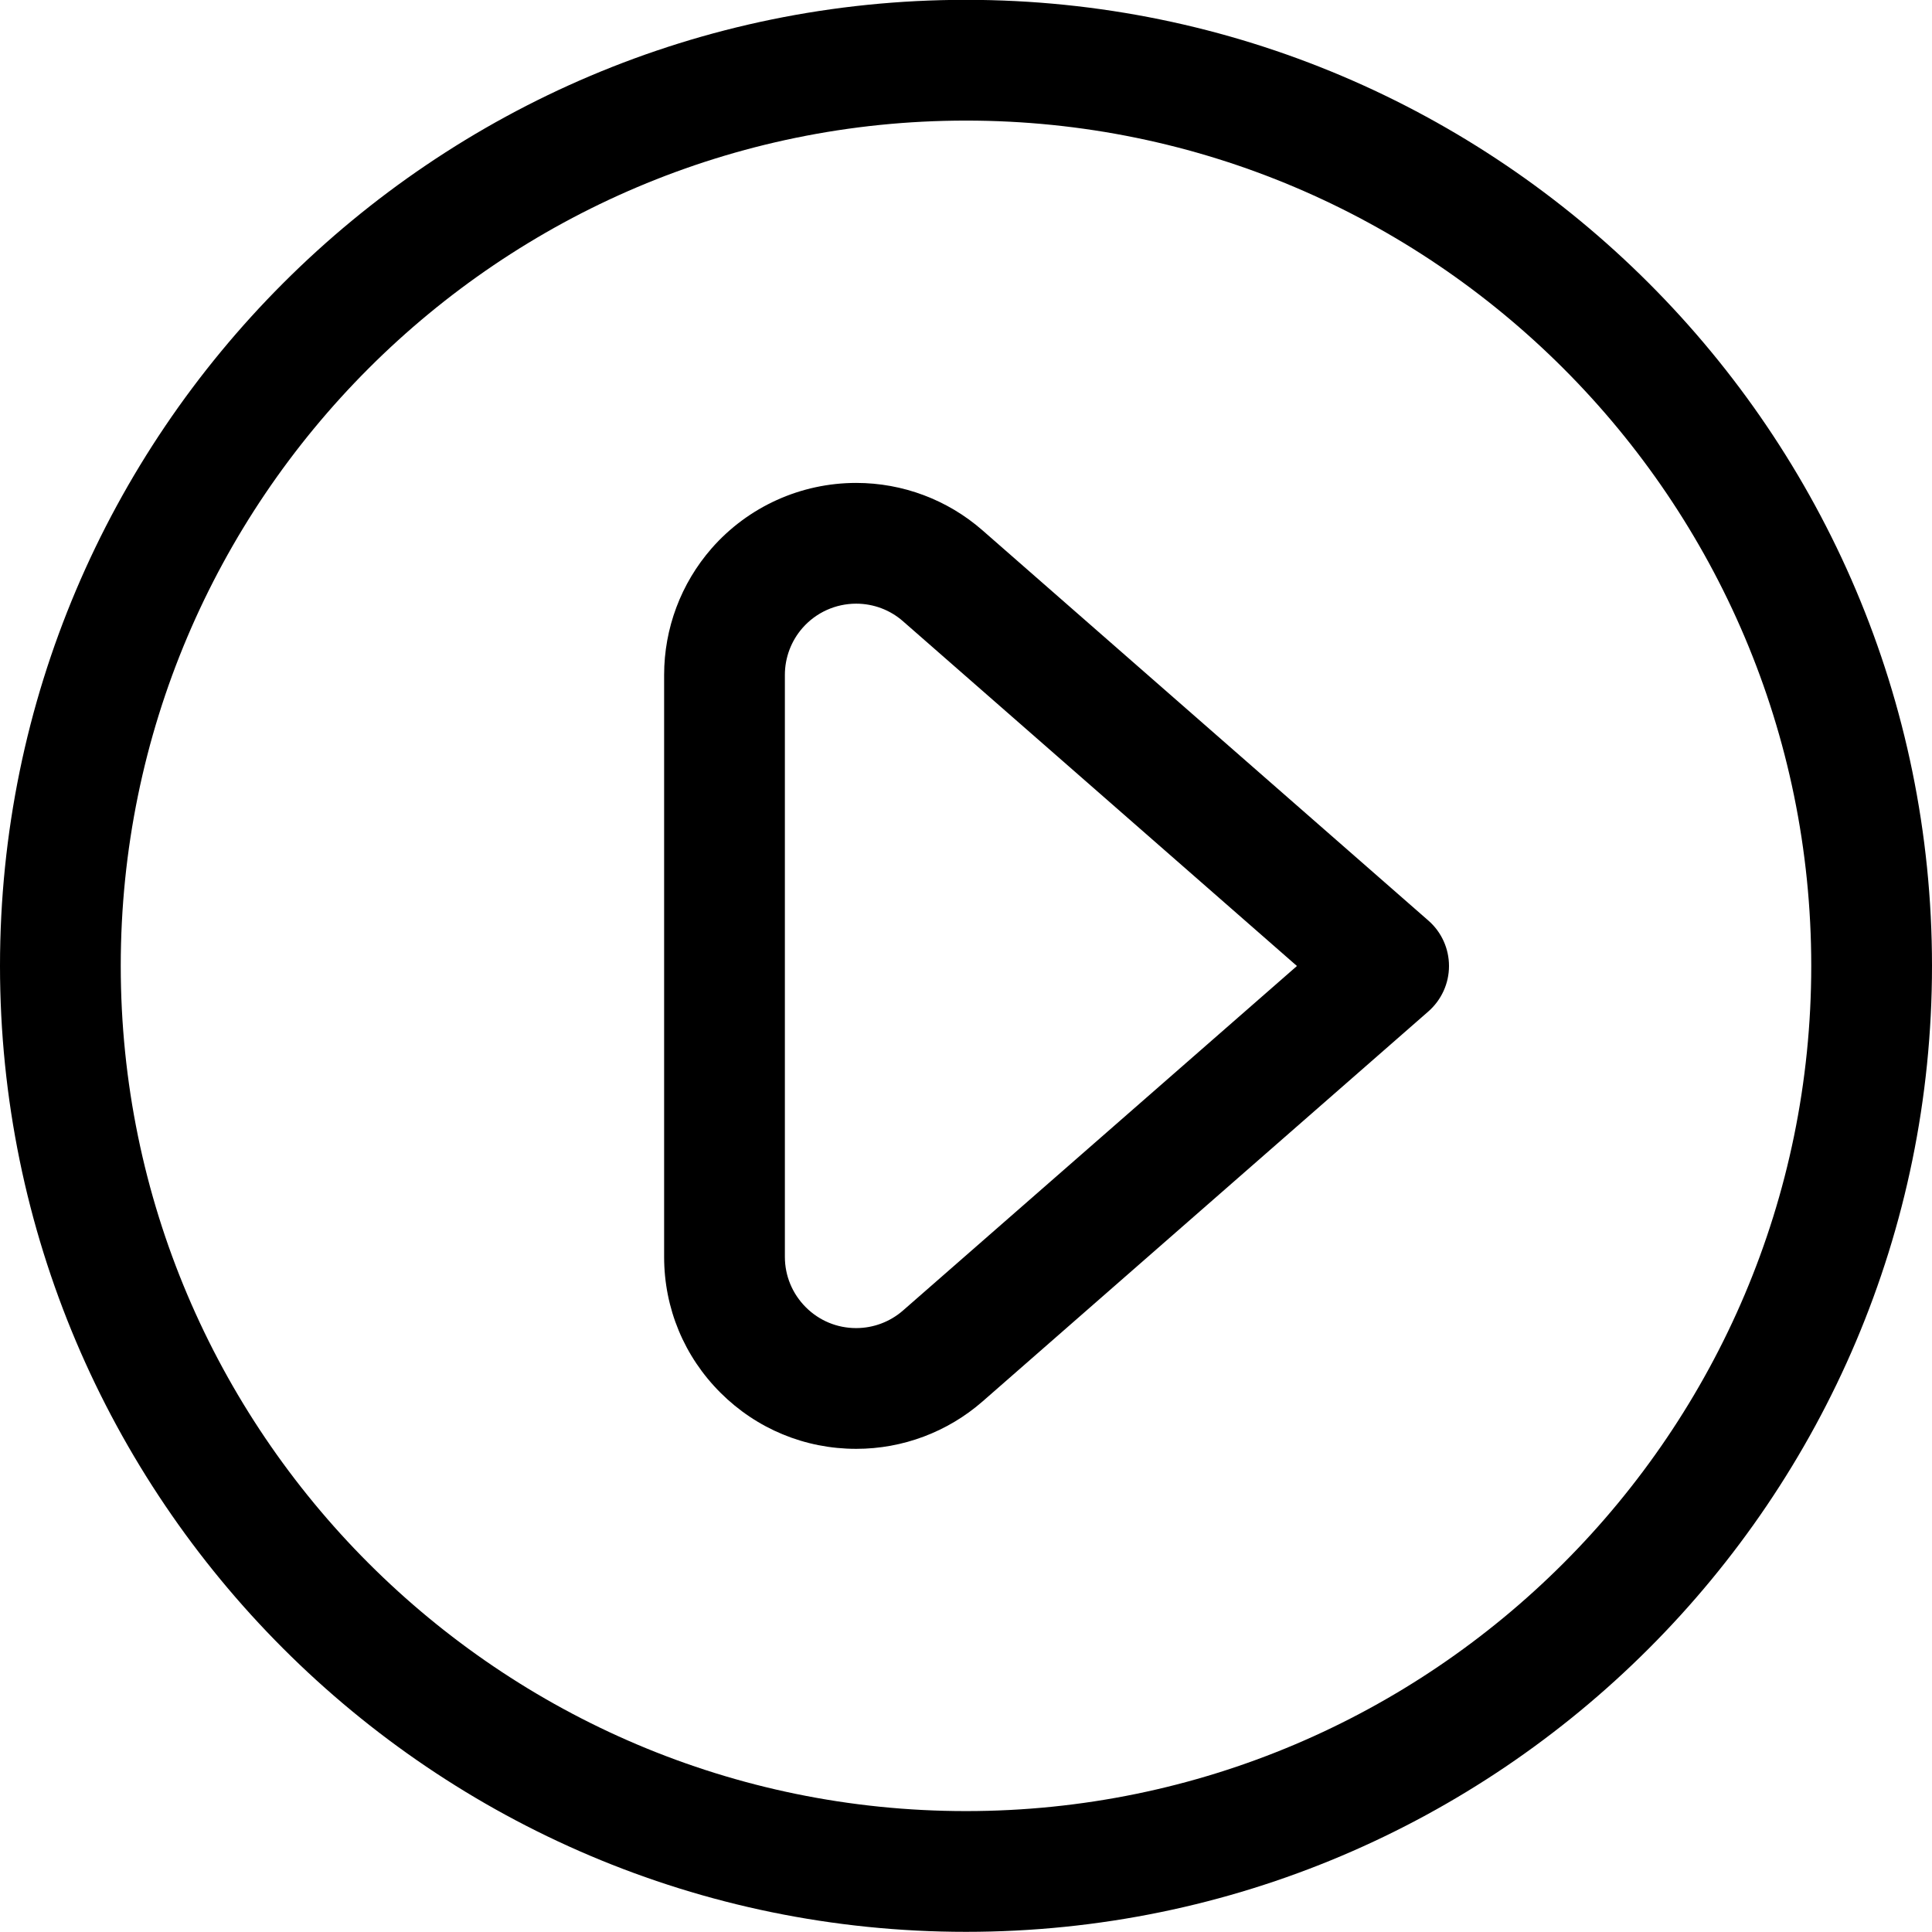
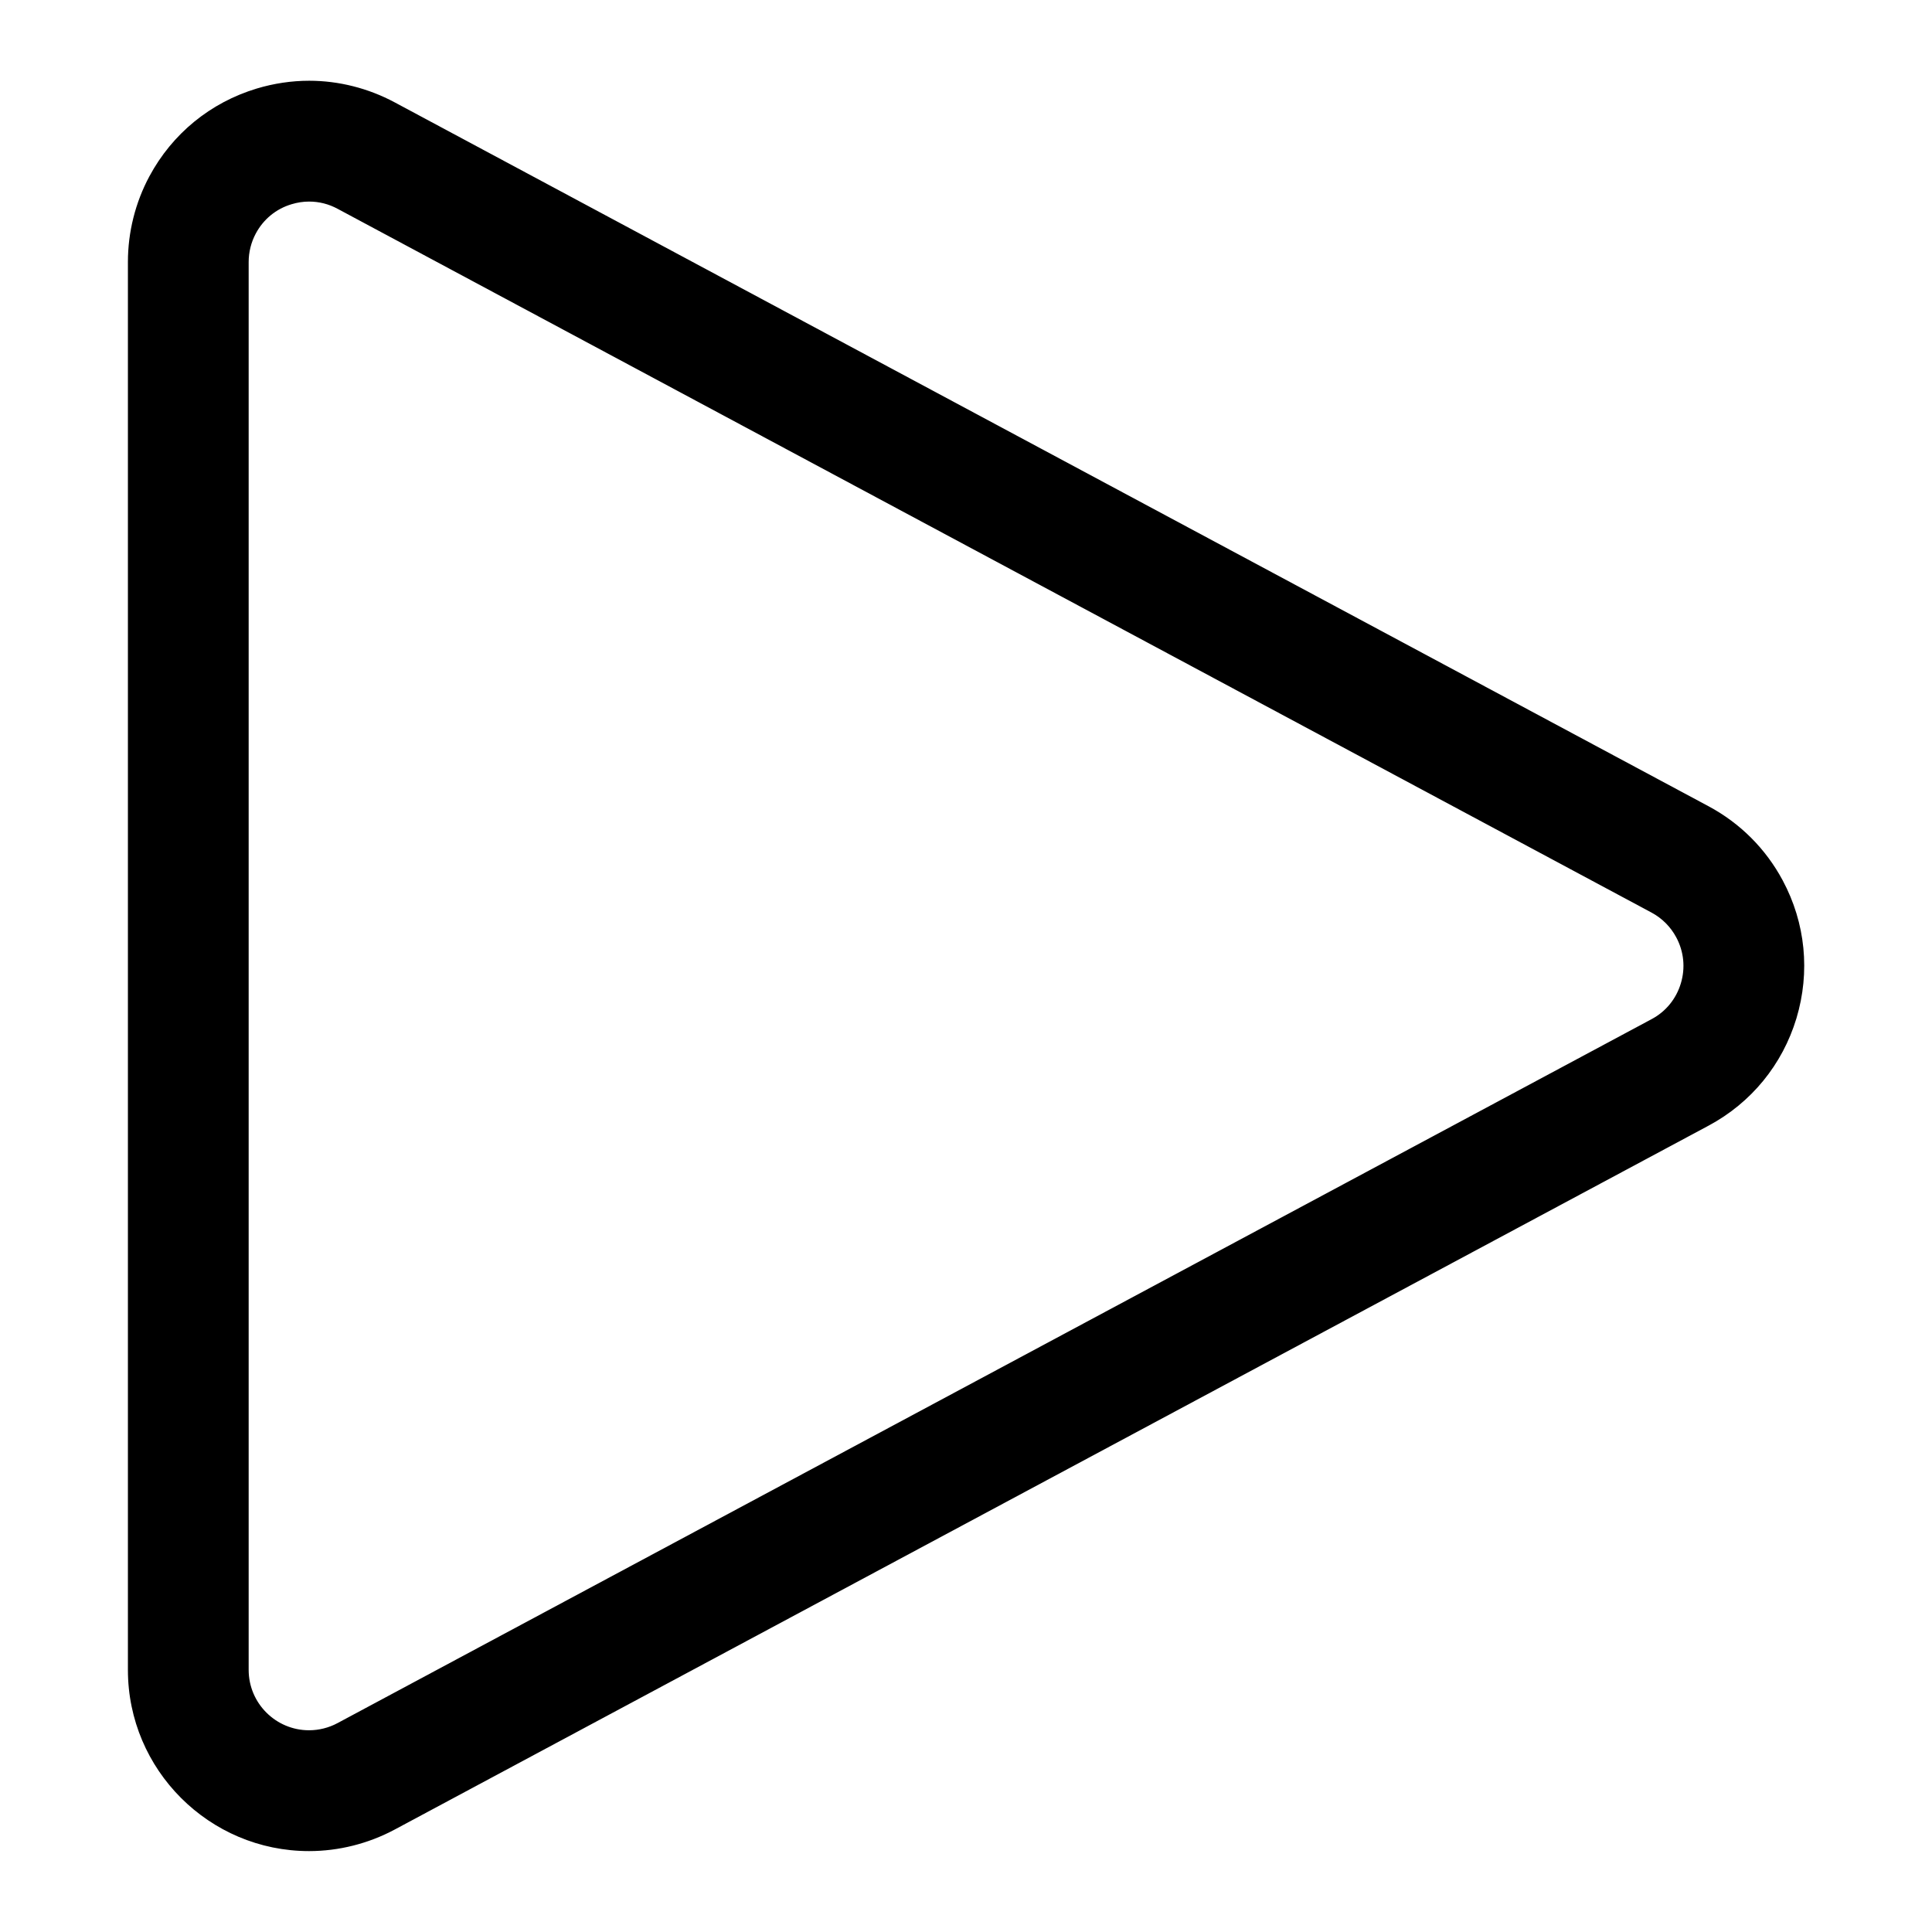
<svg xmlns="http://www.w3.org/2000/svg" version="1.1" id="Layer_1" x="0px" y="0px" viewBox="0 0 24 24" style="enable-background:new 0 0 24 24;" xml:space="preserve">
  <g>
-     <path d="M12,23.998c-6.617,0-12-5.383-12-12c0-6.617,5.383-12,12-12c6.617,0,12,5.383,12,12C24,18.615,18.617,23.998,12,23.998z    M12,1.498c-5.79,0-10.5,4.71-10.5,10.5c0,5.79,4.71,10.5,10.5,10.5c5.79,0,10.5-4.71,10.5-10.5C22.5,6.208,17.79,1.498,12,1.498z" />
-     <path d="M10.635,17.998c-0.636,0-1.235-0.248-1.685-0.697c-0.451-0.45-0.7-1.049-0.7-1.687V8.384c0-0.578,0.209-1.136,0.59-1.572   c0.453-0.517,1.107-0.813,1.796-0.813c0.578,0,1.135,0.209,1.57,0.59l5.538,4.847C17.907,11.578,18,11.784,18,12   c0,0.217-0.094,0.422-0.257,0.565l-5.537,4.844c-0.435,0.38-0.992,0.589-1.568,0.589C10.638,17.998,10.635,17.998,10.635,17.998z    M10.636,7.499c-0.256,0-0.499,0.11-0.667,0.302C9.828,7.962,9.75,8.169,9.75,8.384v7.229c0,0.236,0.093,0.459,0.26,0.626   c0.167,0.167,0.389,0.259,0.625,0.259c0.215,0,0.422-0.078,0.583-0.219L16.111,12l-4.893-4.282   C11.057,7.576,10.85,7.499,10.636,7.499z" />
+     <path d="M3.839,22.995c-1.24,0-2.25-1.01-2.25-2.25V3.254c0-0.37,0.092-0.738,0.267-1.064C2.14,1.661,2.613,1.274,3.189,1.1   c0.213-0.064,0.432-0.097,0.652-0.097c0.367,0,0.734,0.093,1.061,0.268l16.323,8.745c0.392,0.21,0.71,0.528,0.92,0.92   c0.284,0.53,0.344,1.138,0.171,1.714c-0.174,0.575-0.561,1.049-1.091,1.333L4.902,22.728C4.576,22.902,4.208,22.995,3.839,22.995   C3.839,22.995,3.839,22.995,3.839,22.995z M3.84,2.504c-0.073,0-0.146,0.011-0.218,0.033C3.43,2.594,3.273,2.723,3.178,2.9   C3.12,3.008,3.089,3.131,3.089,3.254v17.49c0,0.414,0.337,0.75,0.75,0.75c0.123,0,0.246-0.031,0.354-0.089l16.324-8.745   c0.177-0.094,0.305-0.252,0.363-0.444c0.058-0.192,0.038-0.395-0.057-0.572c-0.07-0.131-0.176-0.237-0.306-0.307L4.194,2.594   C4.083,2.534,3.964,2.504,3.84,2.504z" />
  </g>
</svg>
